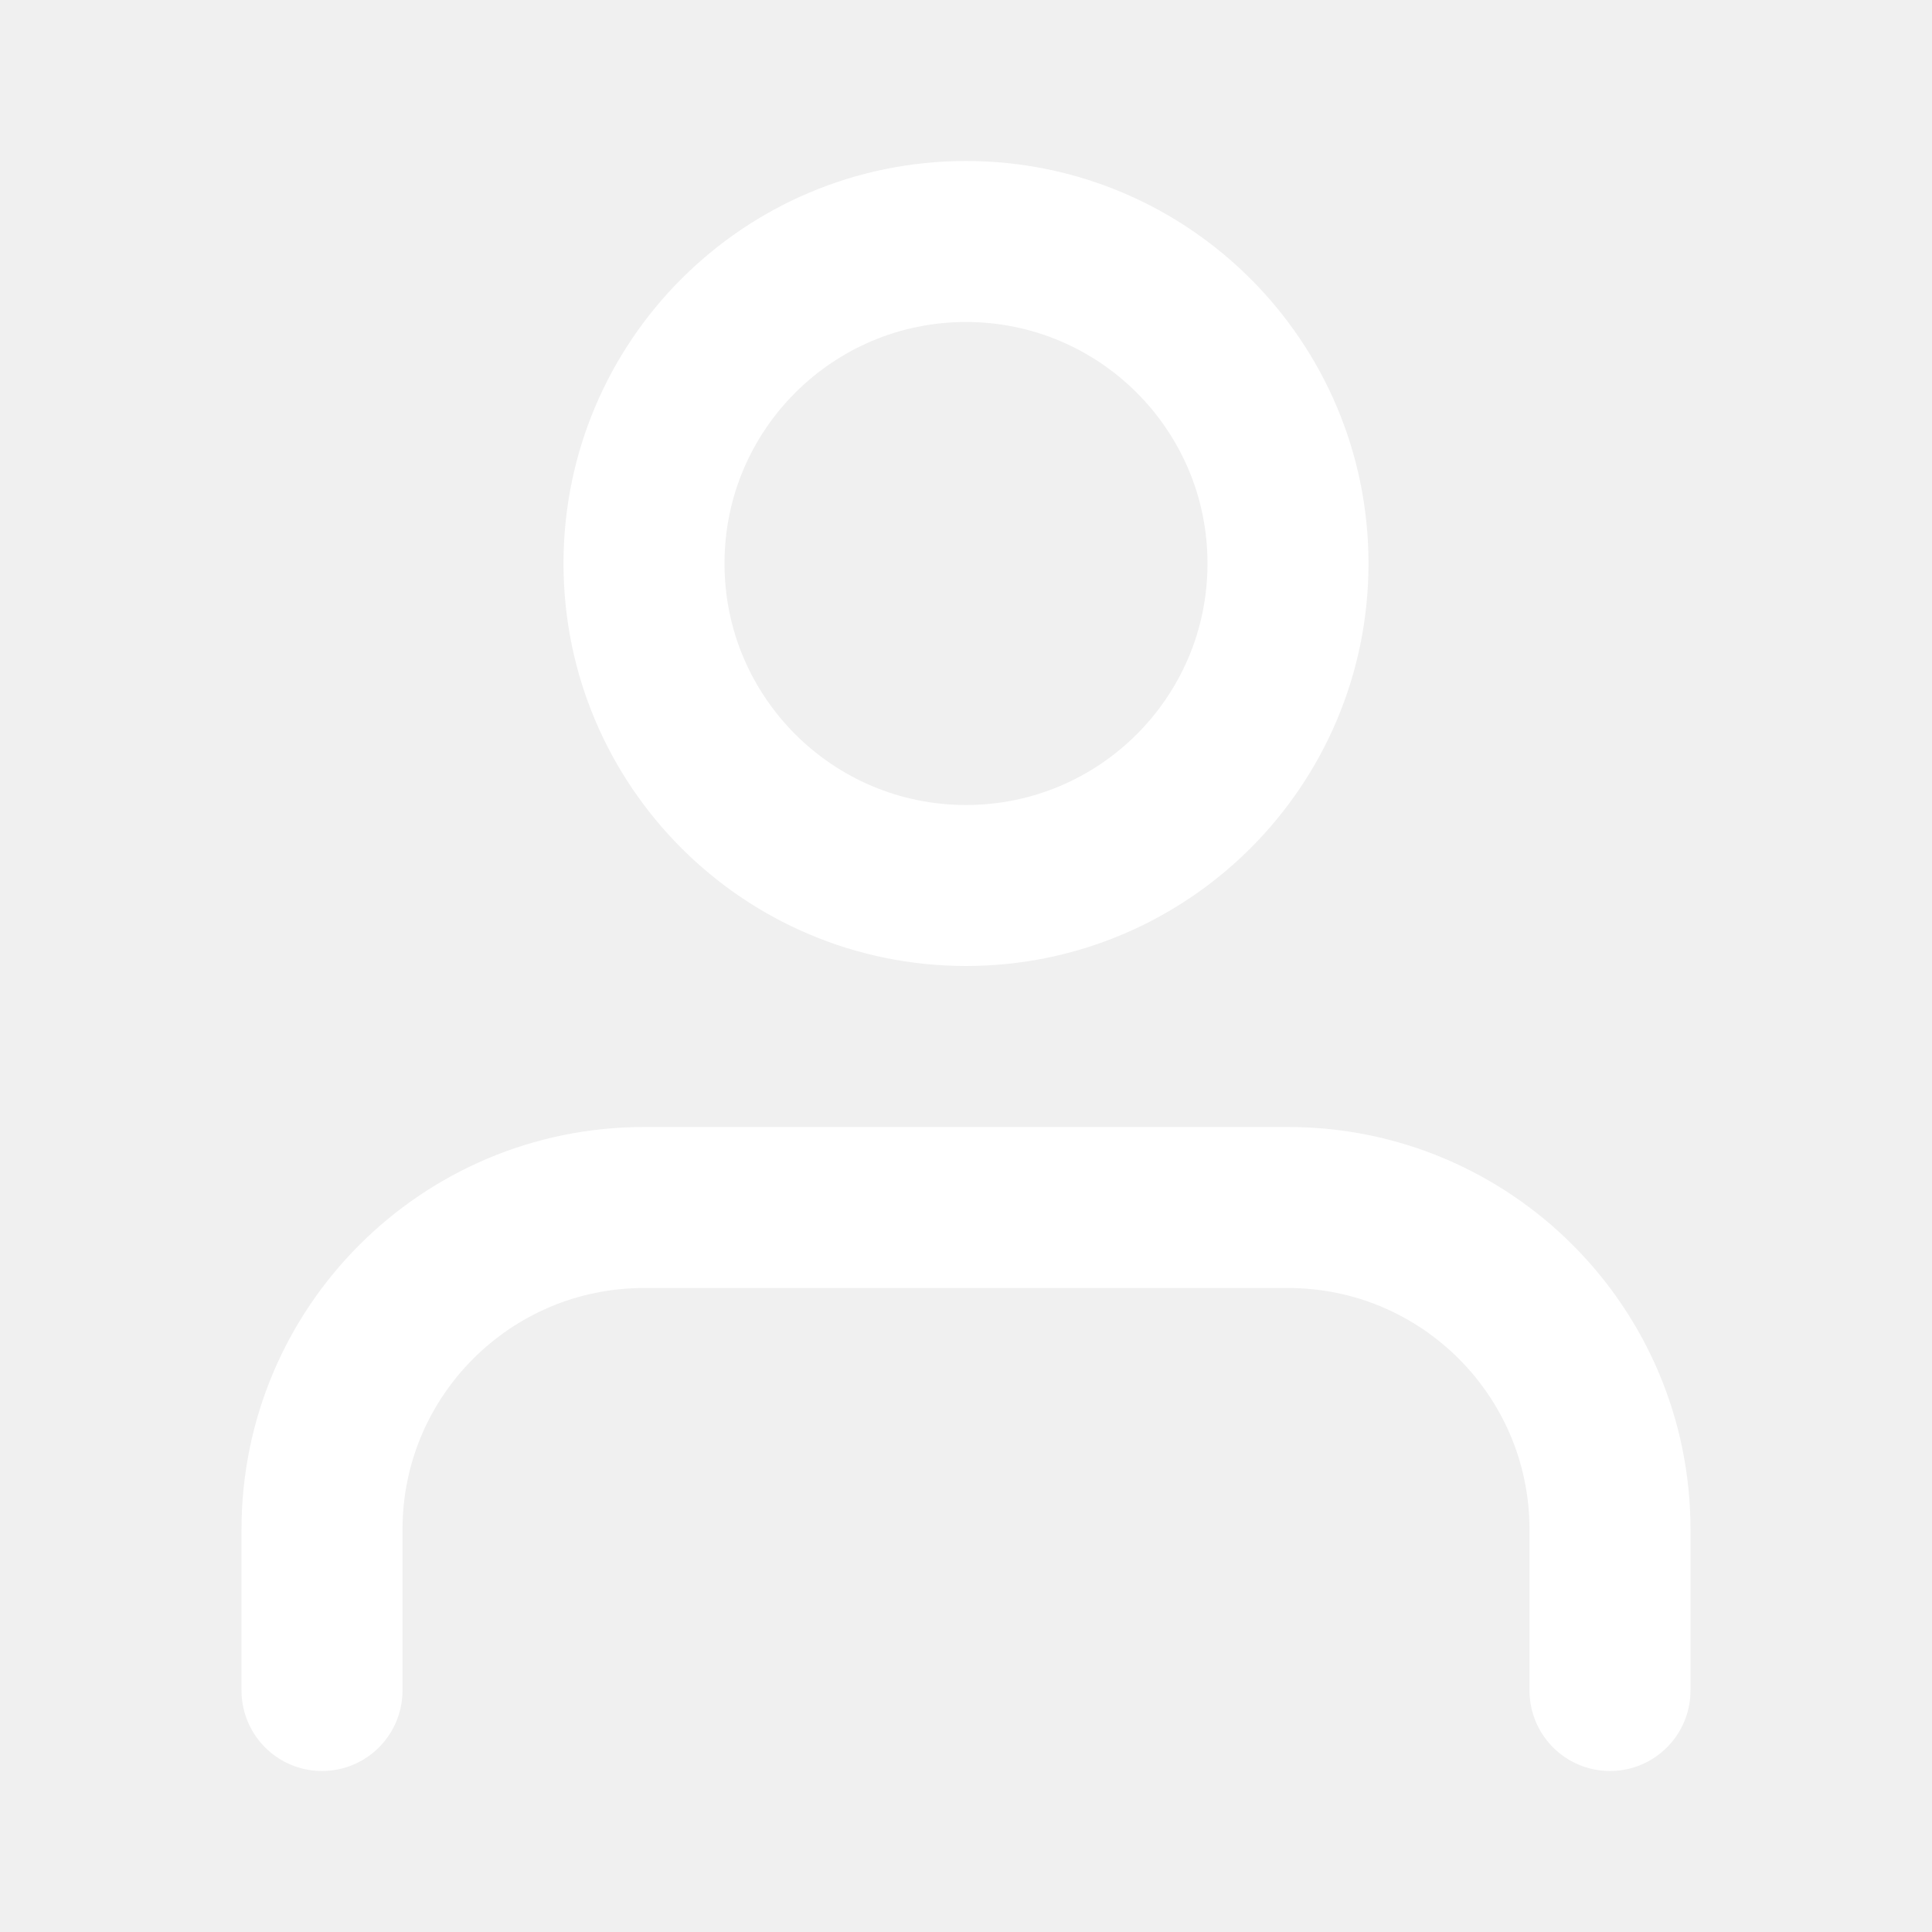
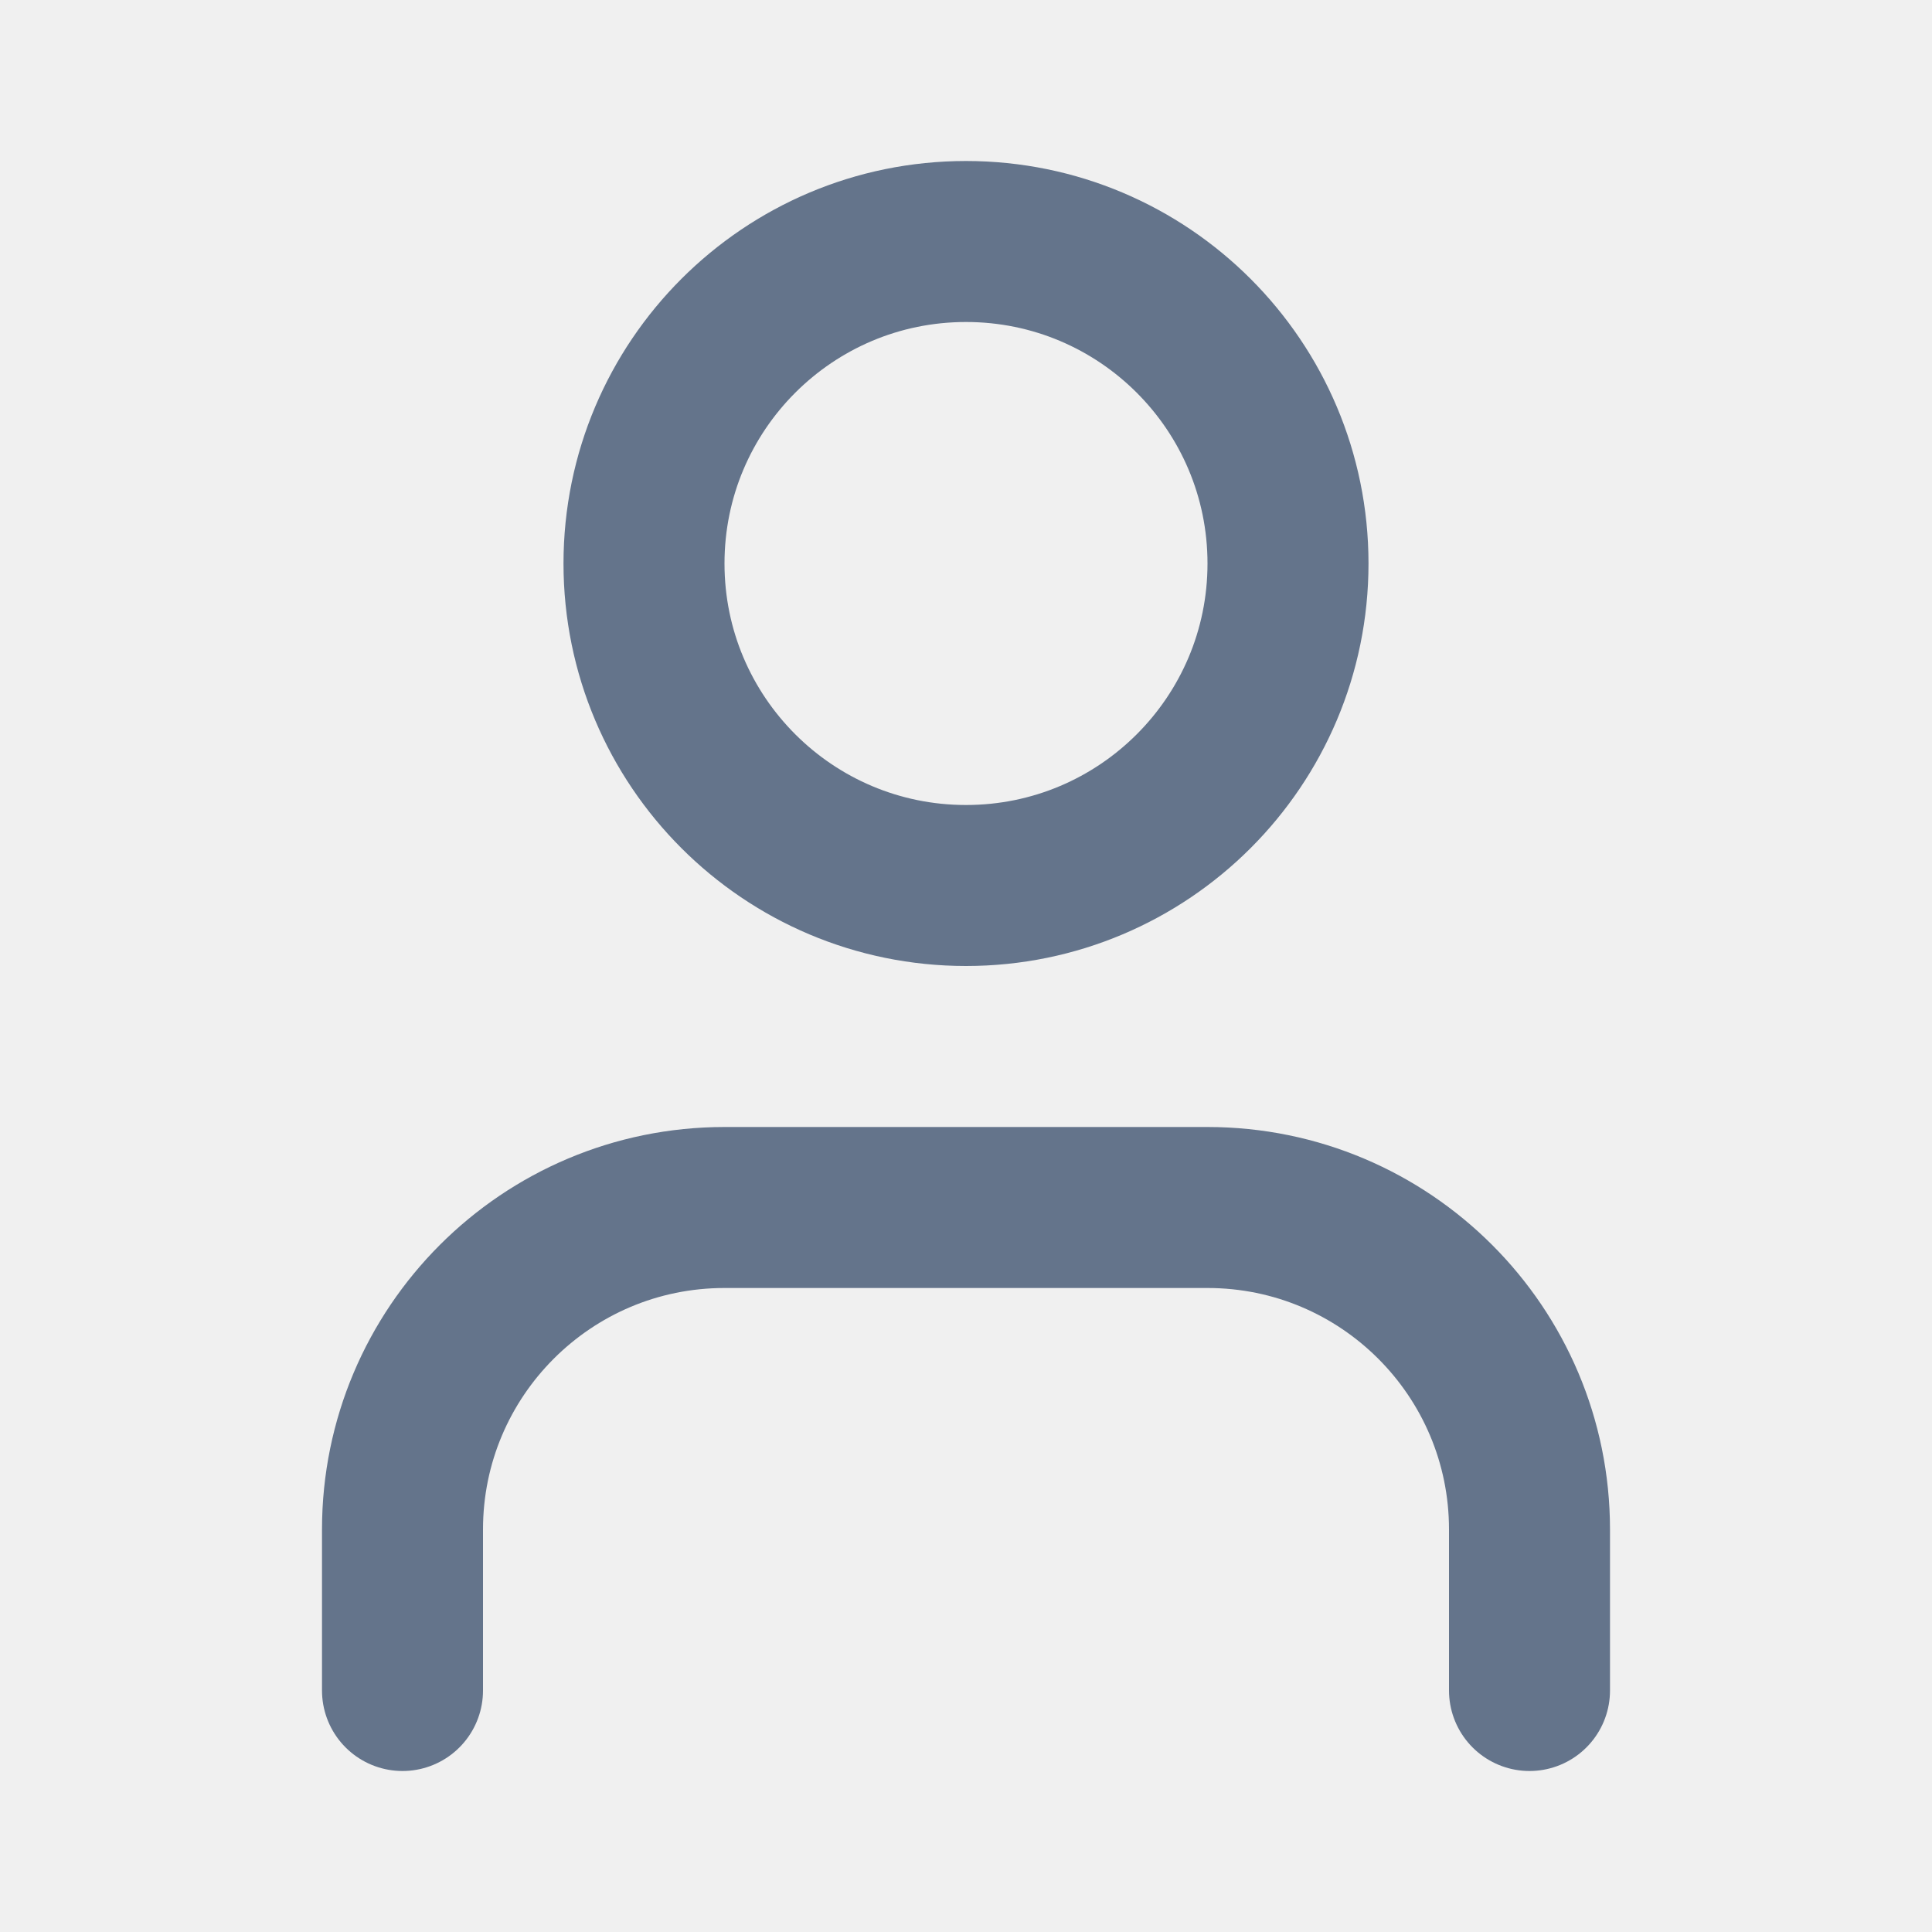
- <svg xmlns="http://www.w3.org/2000/svg" width="24" height="24" viewBox="0 0 24 24" fill="none" stroke="white" stroke-width="2" stroke-linecap="round" stroke-linejoin="round">
-   <path d="M20 21v-2a4 4 0 0 0-4-4H8a4 4 0 0 0-4 4v2" />
+ <svg xmlns="http://www.w3.org/2000/svg" width="24" height="24" viewBox="0 0 24 24" fill="none" stroke="#64748b" stroke-width="2" stroke-linecap="round" stroke-linejoin="round">
+   <path d="M19 21v-2a4 4 0 0 0-4-4H9a4 4 0 0 0-4 4v2" />
  <circle cx="12" cy="7" r="4" />
</svg>
